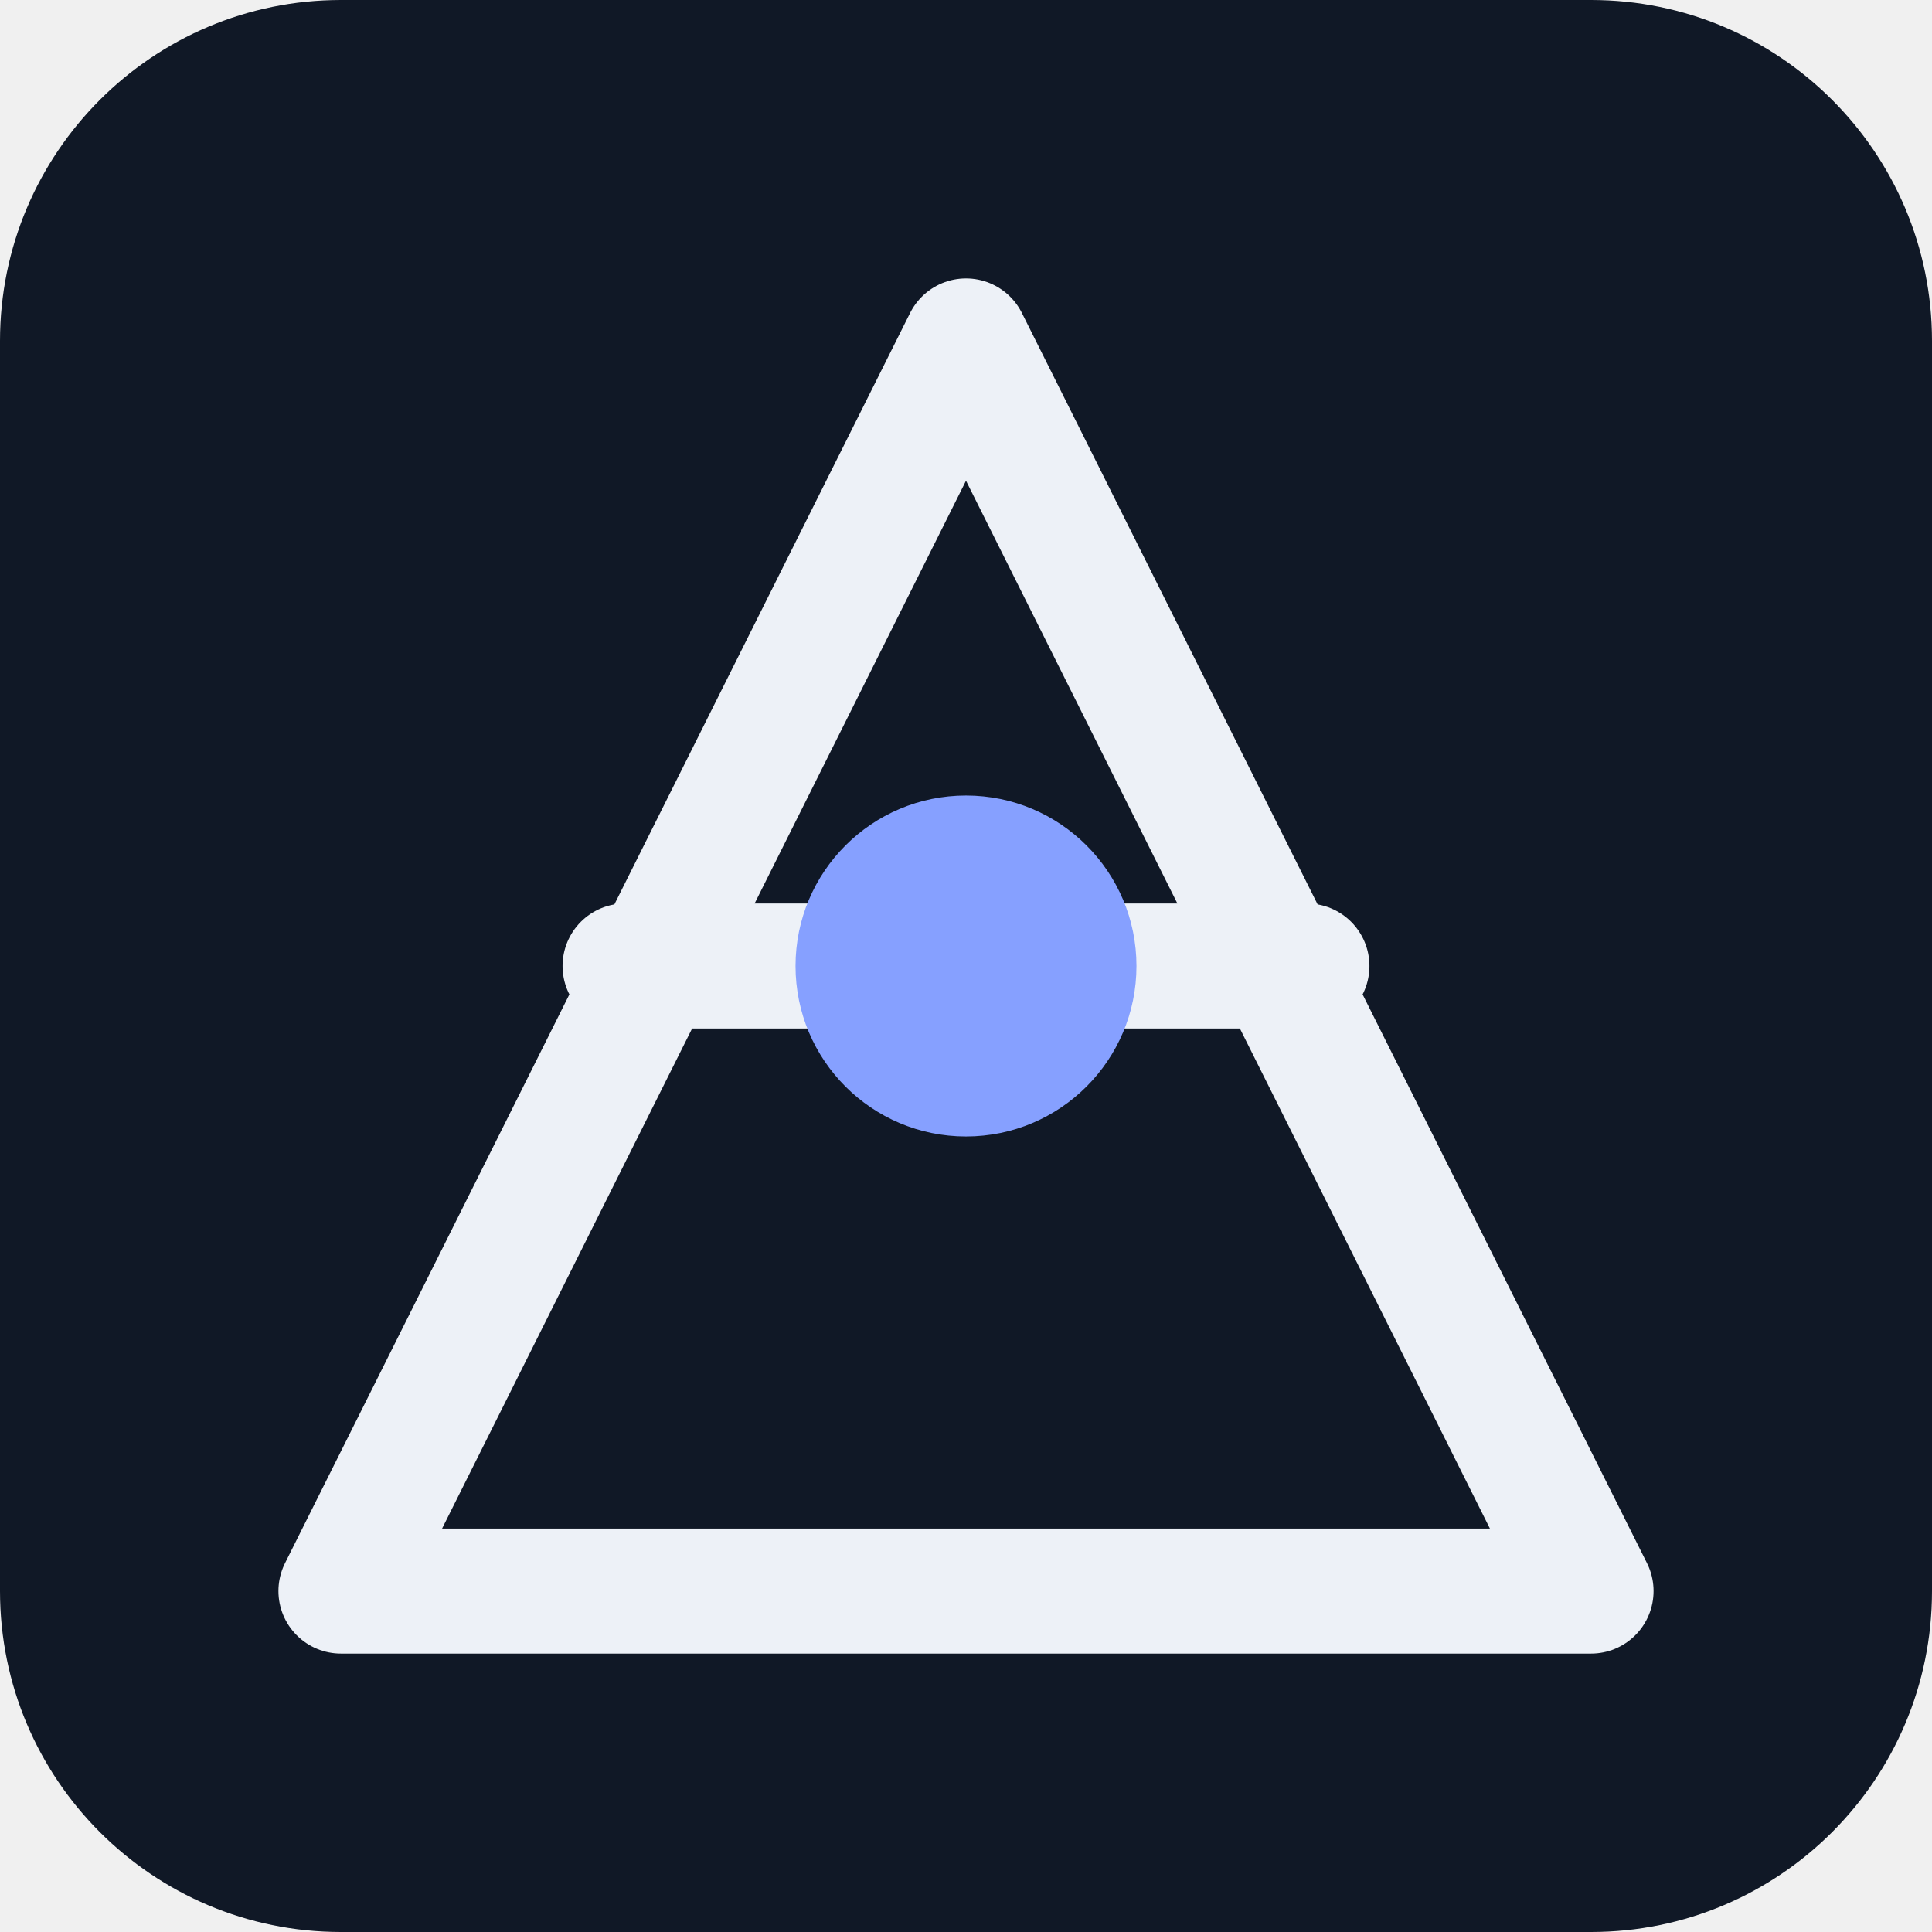
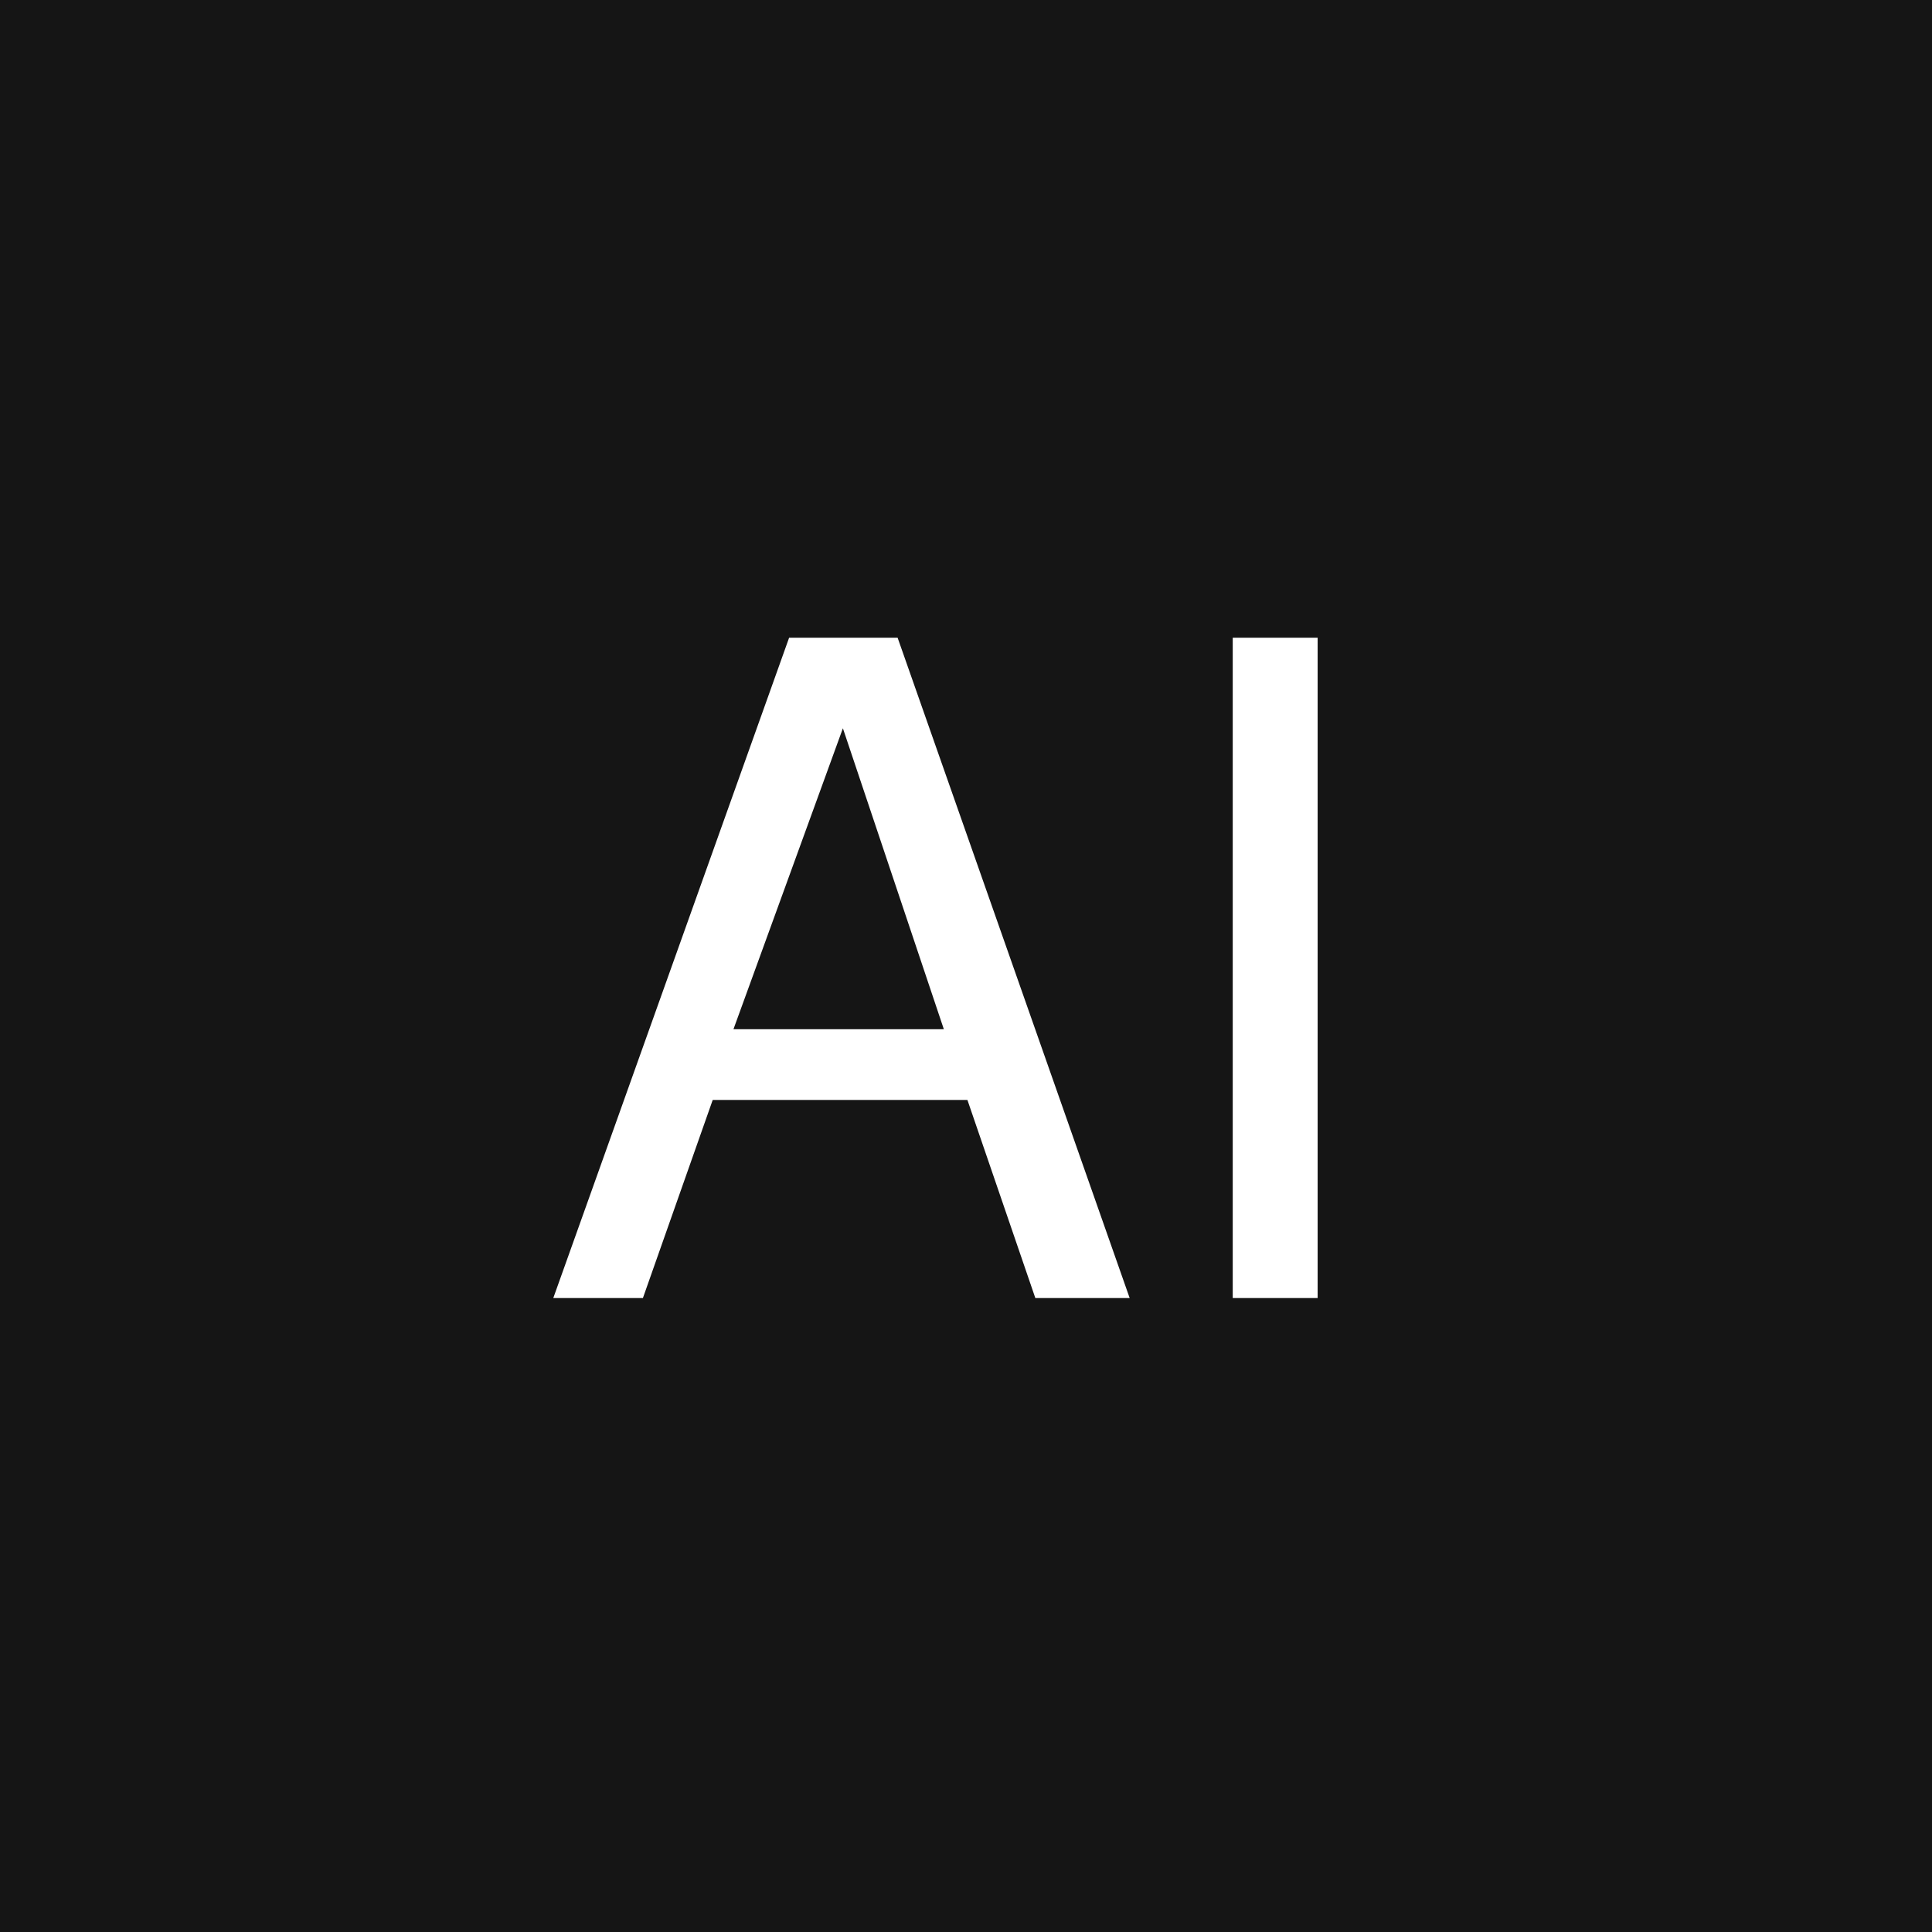
- <svg xmlns="http://www.w3.org/2000/svg" viewBox="0 0 34 34">
-   <rect width="34" height="34" rx="6" fill="#101826" />
-   <path d="M6 28 L17 6 L28 28 Z M11 17 H23" fill="none" stroke="#edf1f7" stroke-width="2.2" stroke-linejoin="round" stroke-linecap="round" />
-   <circle cx="17" cy="17" r="3" fill="#86a0ff" />
+ <svg xmlns="http://www.w3.org/2000/svg" viewBox="0 0 32 32">
+   <rect width="32" height="32" fill="#151515" />
+   <text x="16" y="21.5" text-anchor="middle" font-family="Helvetica Neue, Helvetica, Arial, sans-serif" font-size="15" font-weight="500" fill="#ffffff">AI</text>
</svg>
